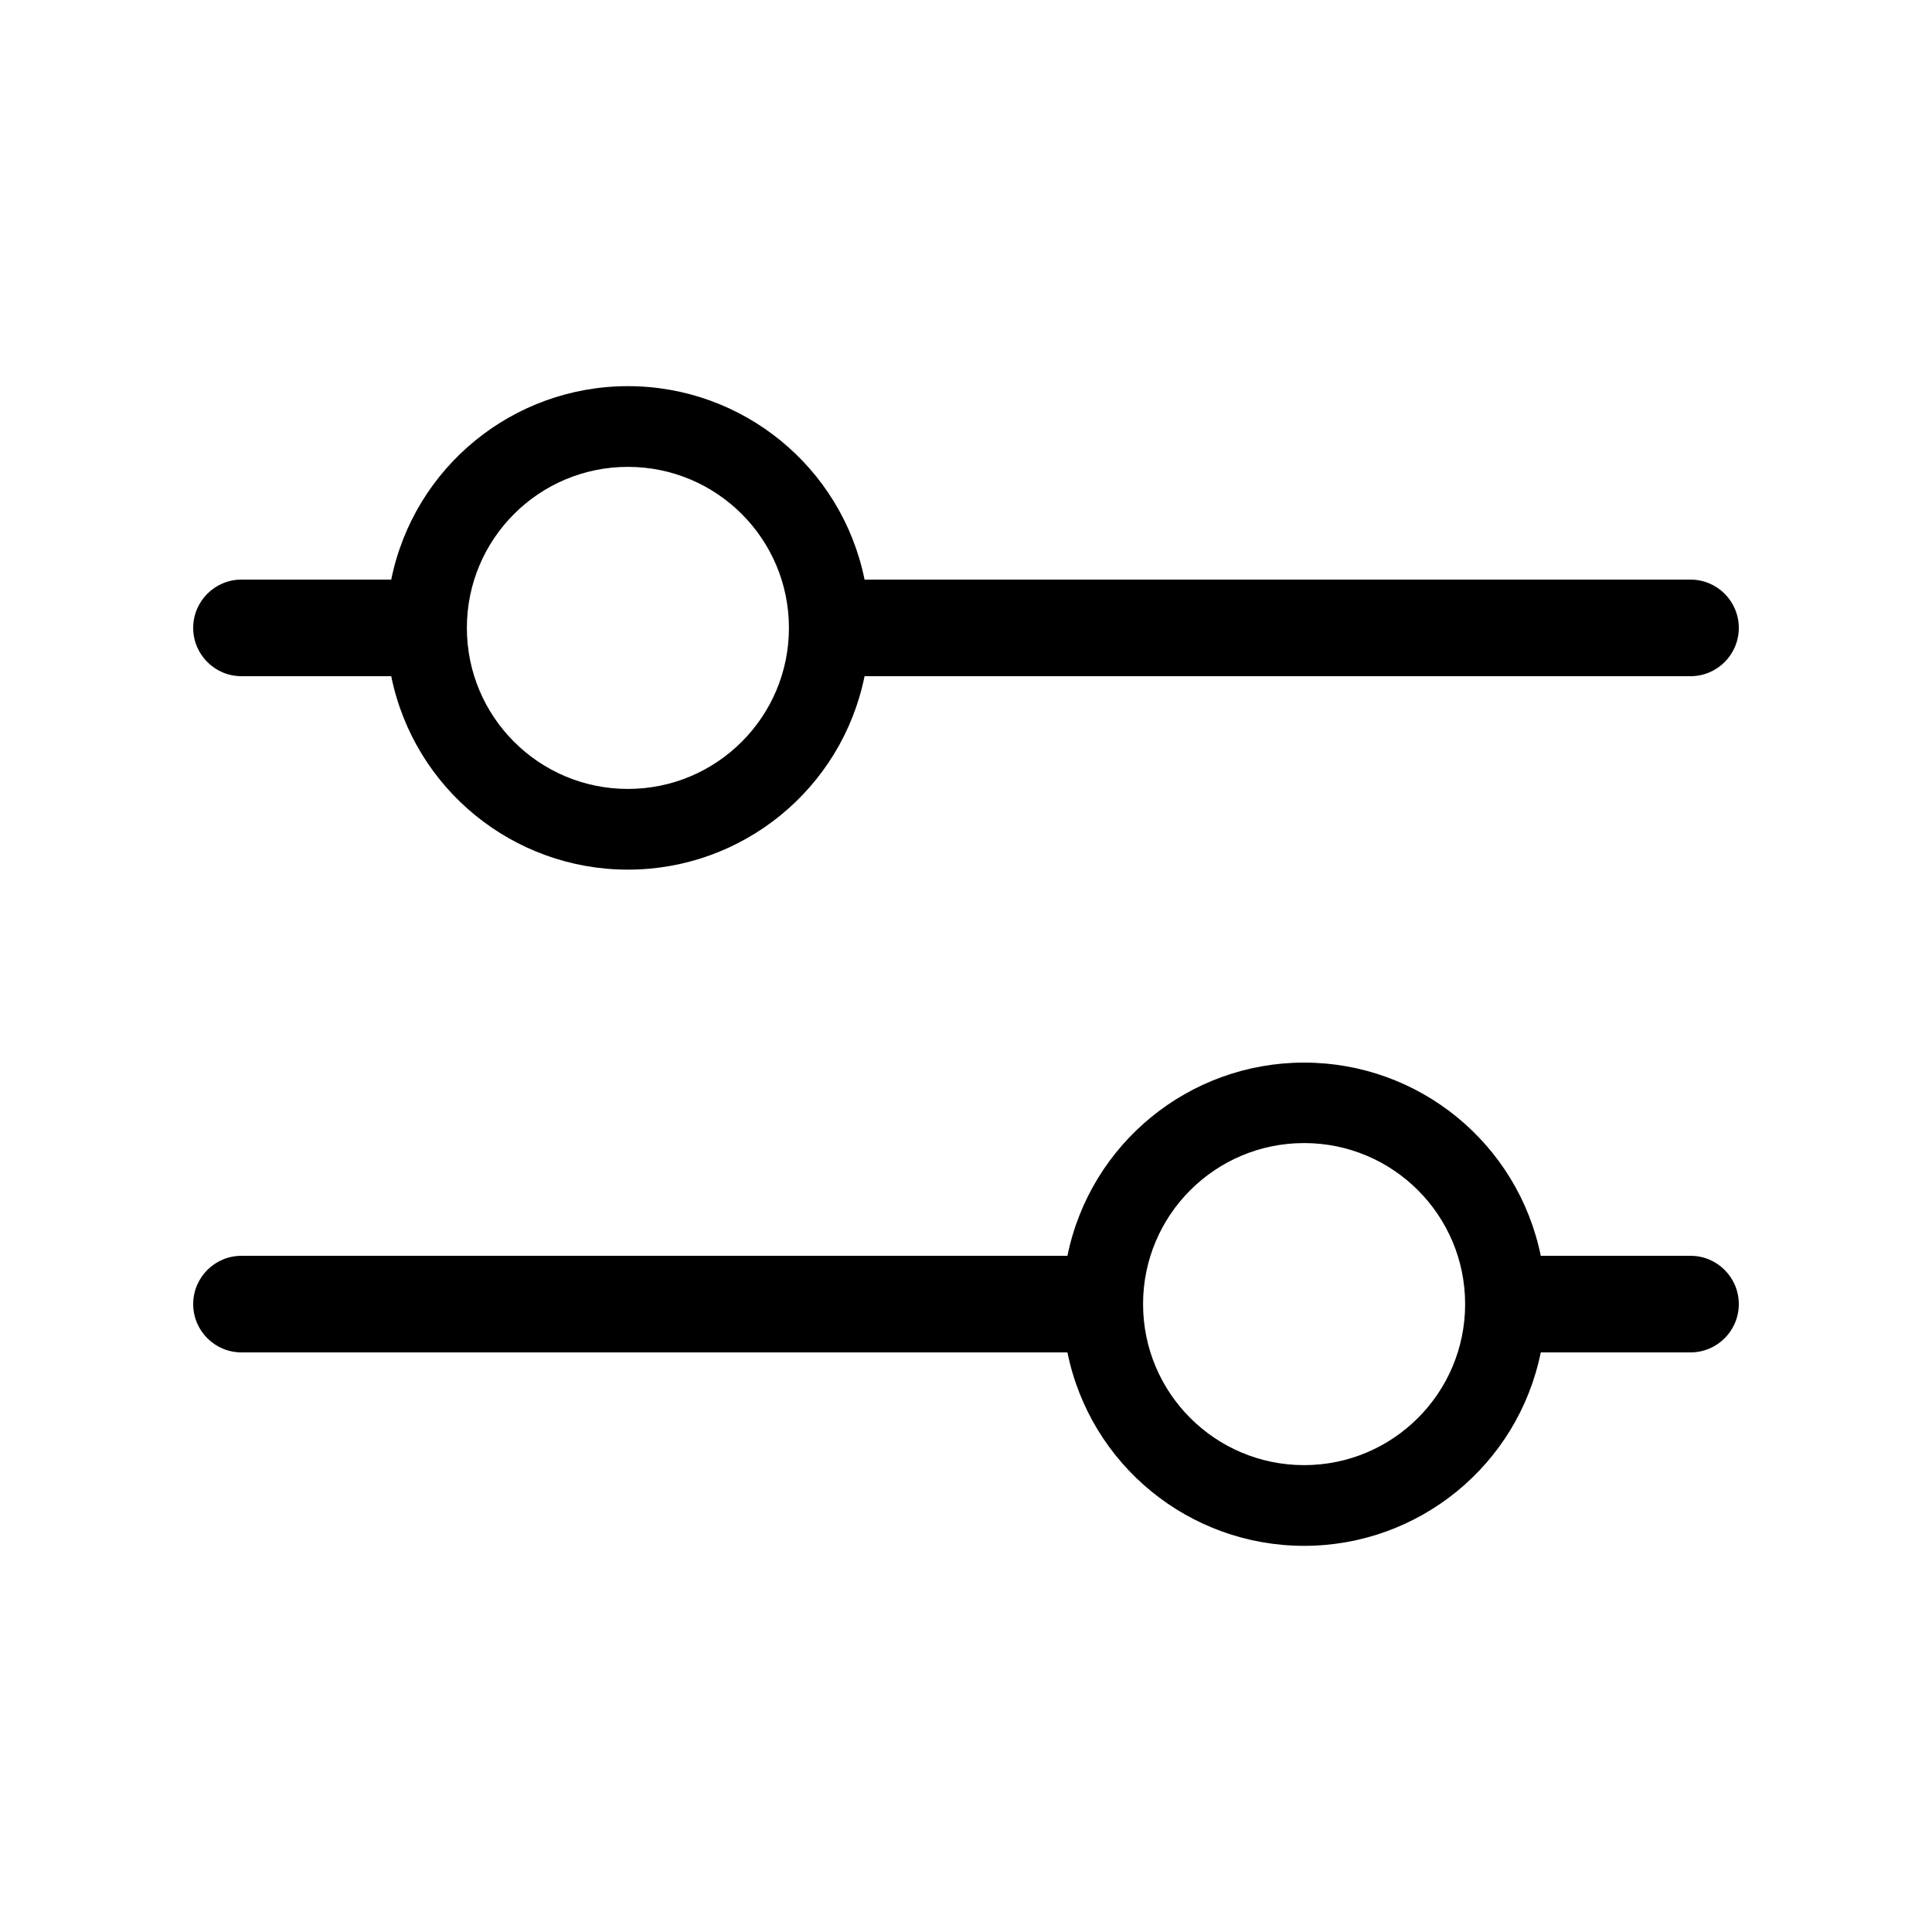
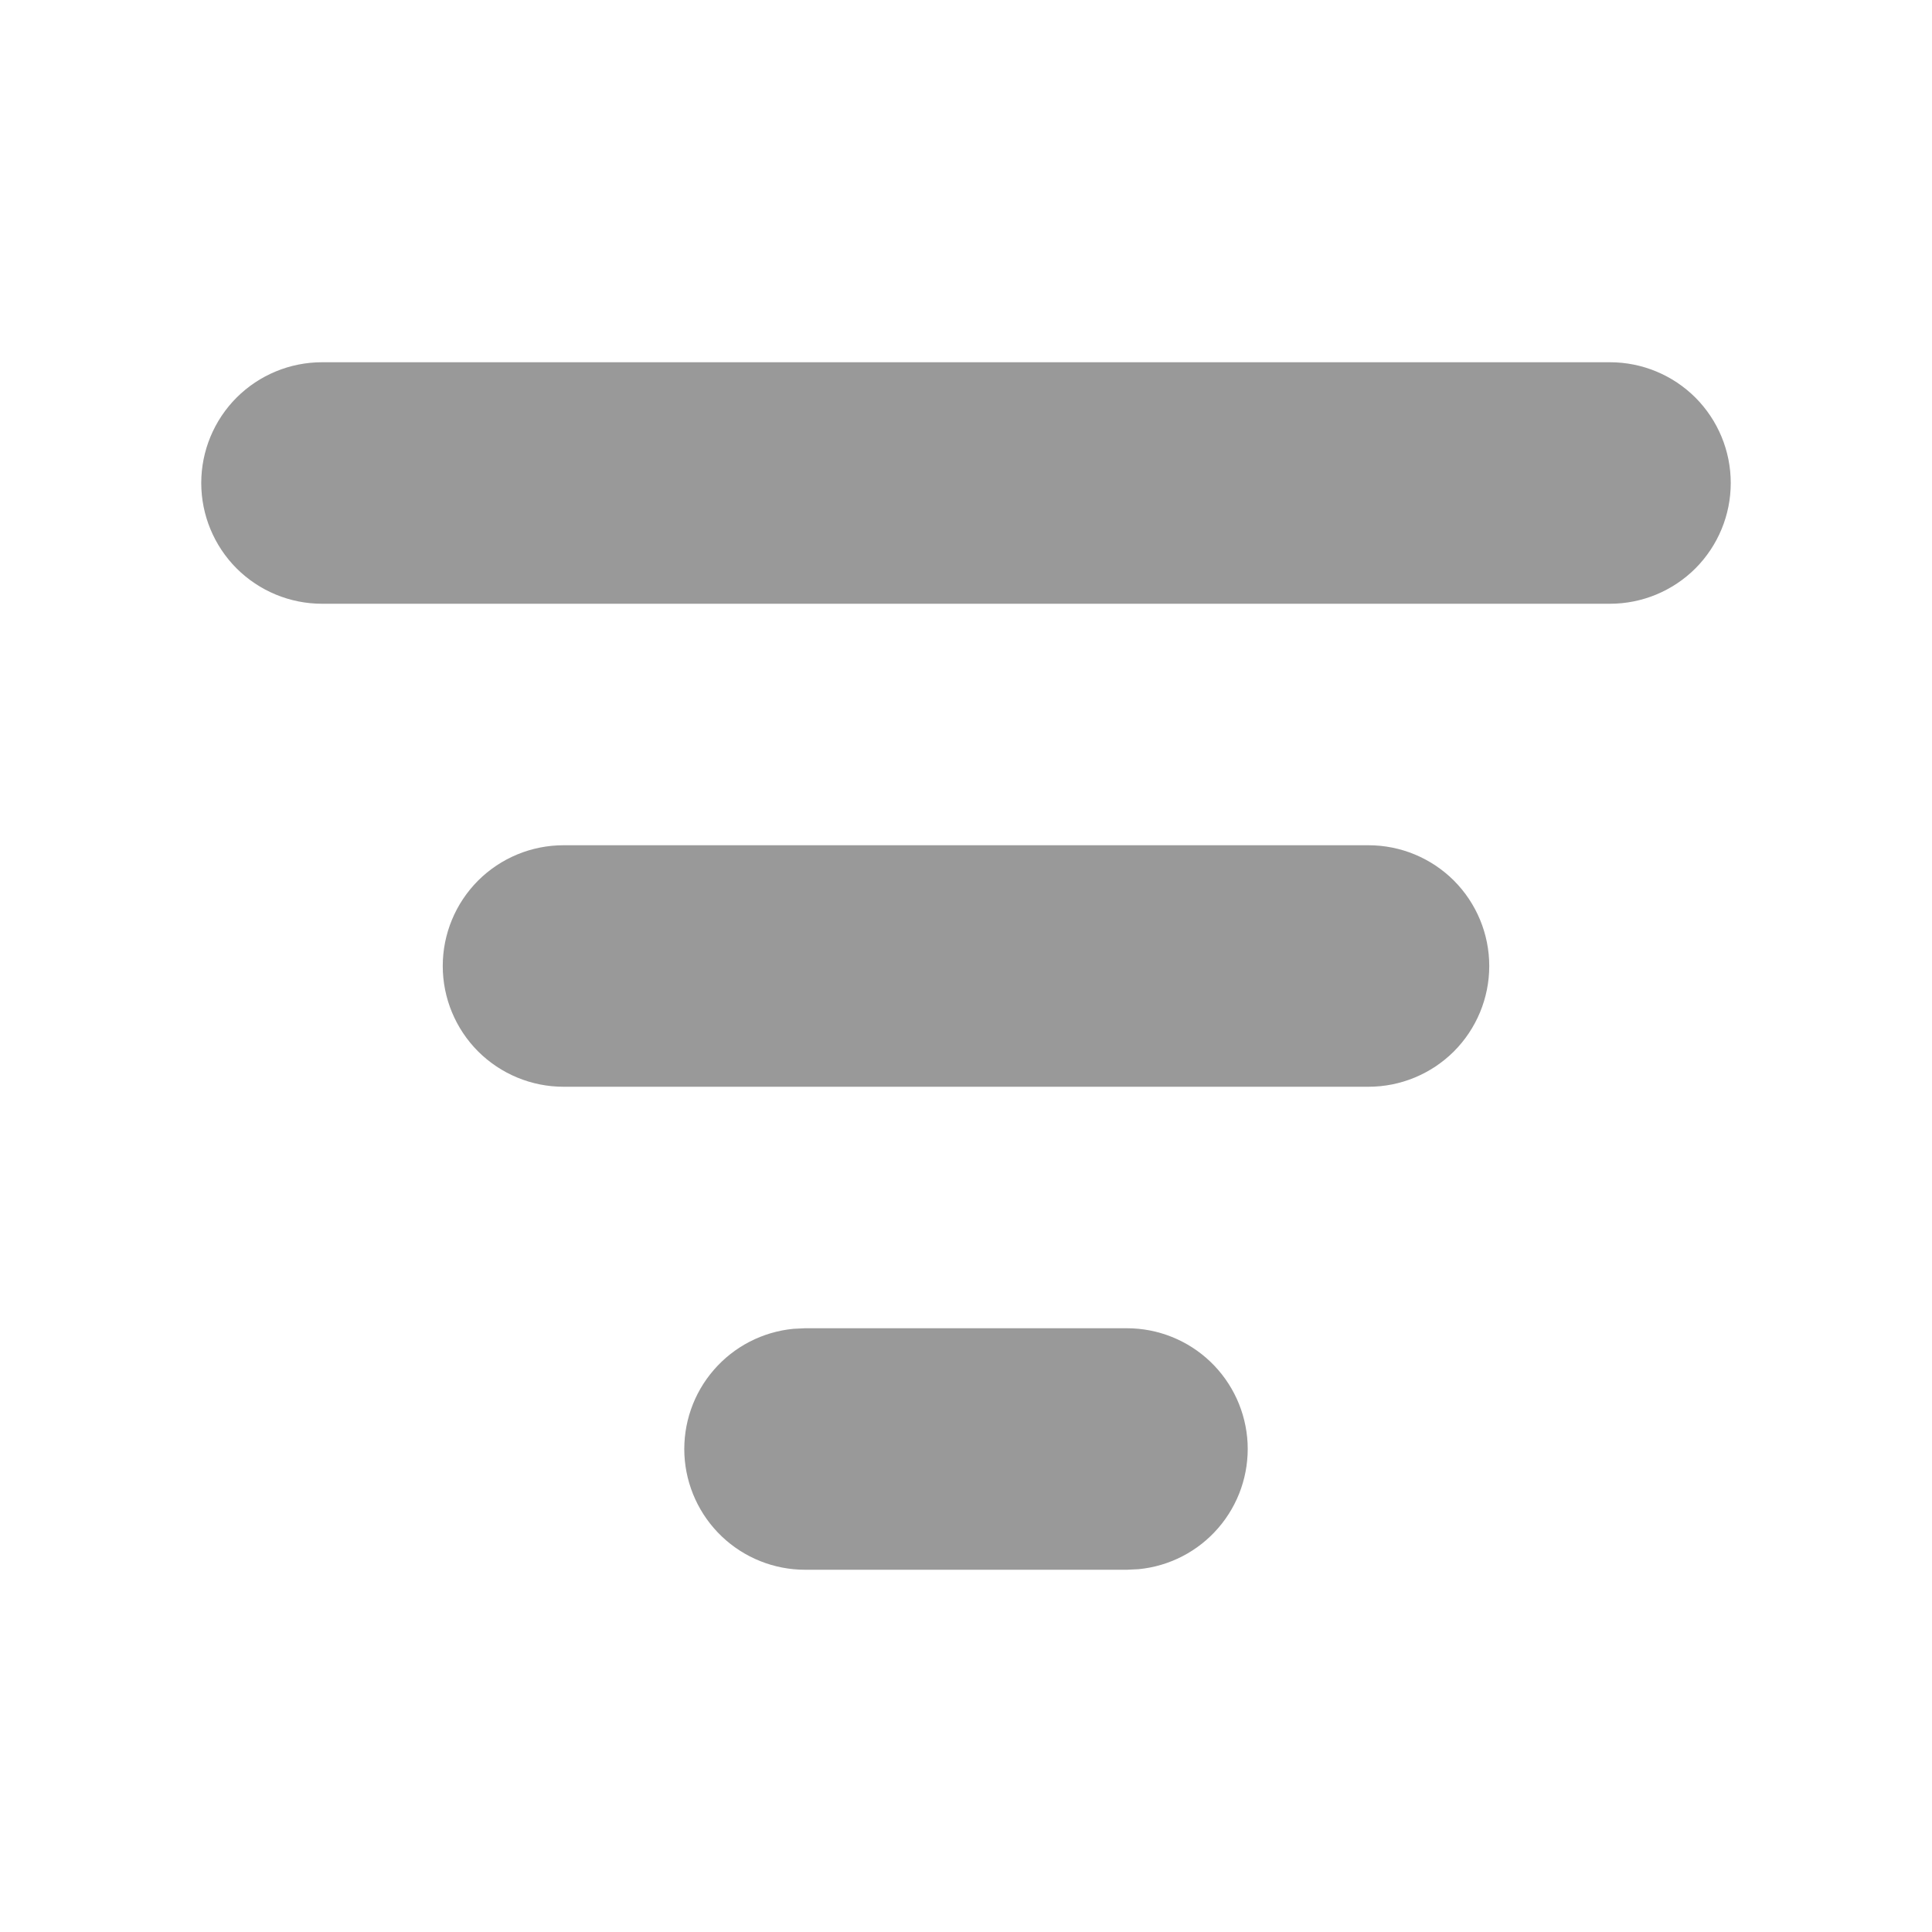
- <svg xmlns="http://www.w3.org/2000/svg" fill="none" class="icon icon-filter" viewBox="0 0 20 20">
-   <path fill="currentColor" fill-rule="evenodd" d="M4.833 6.5a1.667 1.667 0 1 1 3.334 0 1.667 1.667 0 0 1-3.334 0M4.05 7H2.5a.5.5 0 0 1 0-1h1.55a2.5 2.5 0 0 1 4.9 0h8.55a.5.5 0 0 1 0 1H8.95a2.5 2.5 0 0 1-4.9 0m11.117 6.5a1.667 1.667 0 1 0-3.334 0 1.667 1.667 0 0 0 3.334 0M13.5 11a2.5 2.5 0 0 1 2.45 2h1.55a.5.5 0 0 1 0 1h-1.55a2.5 2.5 0 0 1-4.9 0H2.5a.5.5 0 0 1 0-1h8.55a2.5 2.5 0 0 1 2.45-2" />
+ <svg xmlns="http://www.w3.org/2000/svg" width="24" height="24" viewBox="0 0 24 24" fill="none">
+   <path d="M14 16.5C14.385 16.5 14.756 16.649 15.034 16.914C15.313 17.18 15.479 17.543 15.498 17.928C15.516 18.313 15.386 18.69 15.134 18.981C14.882 19.273 14.527 19.456 14.144 19.493L14 19.5H10C9.615 19.5 9.244 19.351 8.966 19.086C8.687 18.82 8.521 18.457 8.502 18.072C8.484 17.687 8.614 17.31 8.866 17.019C9.118 16.727 9.473 16.544 9.856 16.507L10 16.5H14ZM17 10.5C17.398 10.5 17.779 10.658 18.061 10.939C18.342 11.221 18.5 11.602 18.5 12C18.5 12.398 18.342 12.779 18.061 13.061C17.779 13.342 17.398 13.5 17 13.5H7C6.602 13.5 6.221 13.342 5.939 13.061C5.658 12.779 5.5 12.398 5.5 12C5.5 11.602 5.658 11.221 5.939 10.939C6.221 10.658 6.602 10.5 7 10.5H17ZM20 4.5C20.398 4.5 20.779 4.658 21.061 4.939C21.342 5.221 21.5 5.602 21.5 6C21.5 6.398 21.342 6.779 21.061 7.061C20.779 7.342 20.398 7.5 20 7.5H4C3.602 7.5 3.221 7.342 2.939 7.061C2.658 6.779 2.5 6.398 2.5 6C2.5 5.602 2.658 5.221 2.939 4.939C3.221 4.658 3.602 4.5 4 4.5H20Z" fill="#999999" />
</svg>
